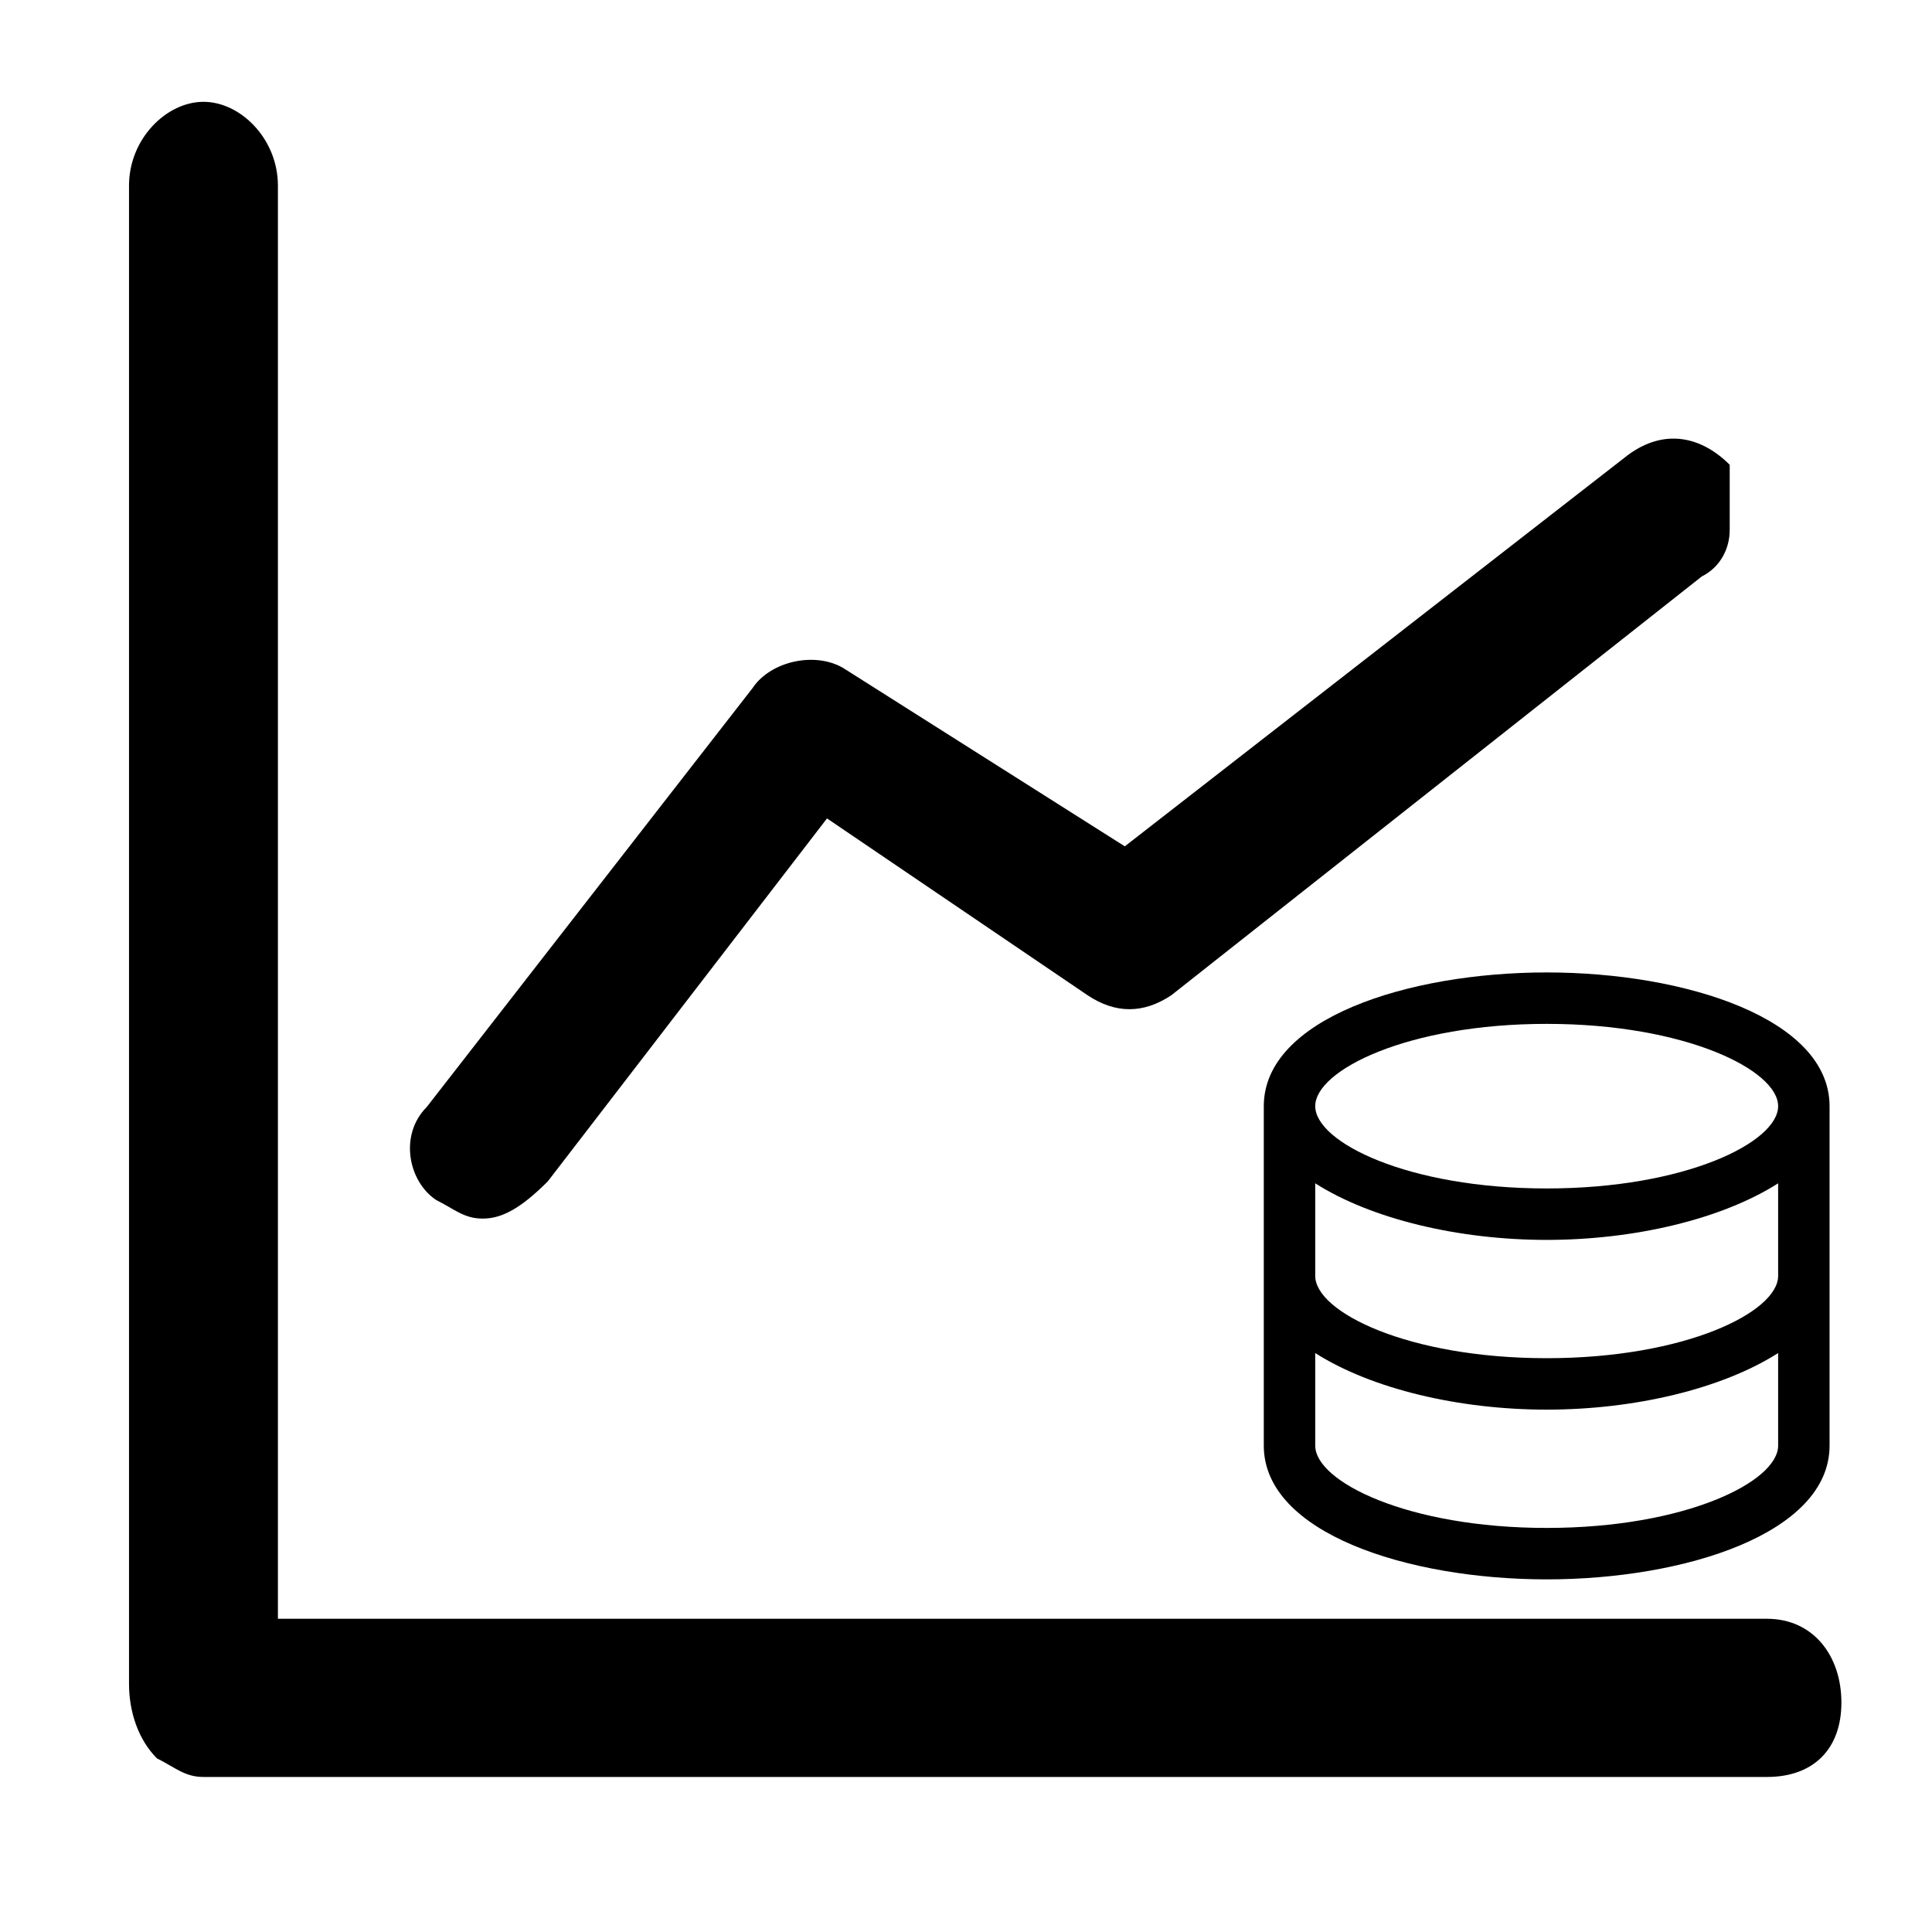
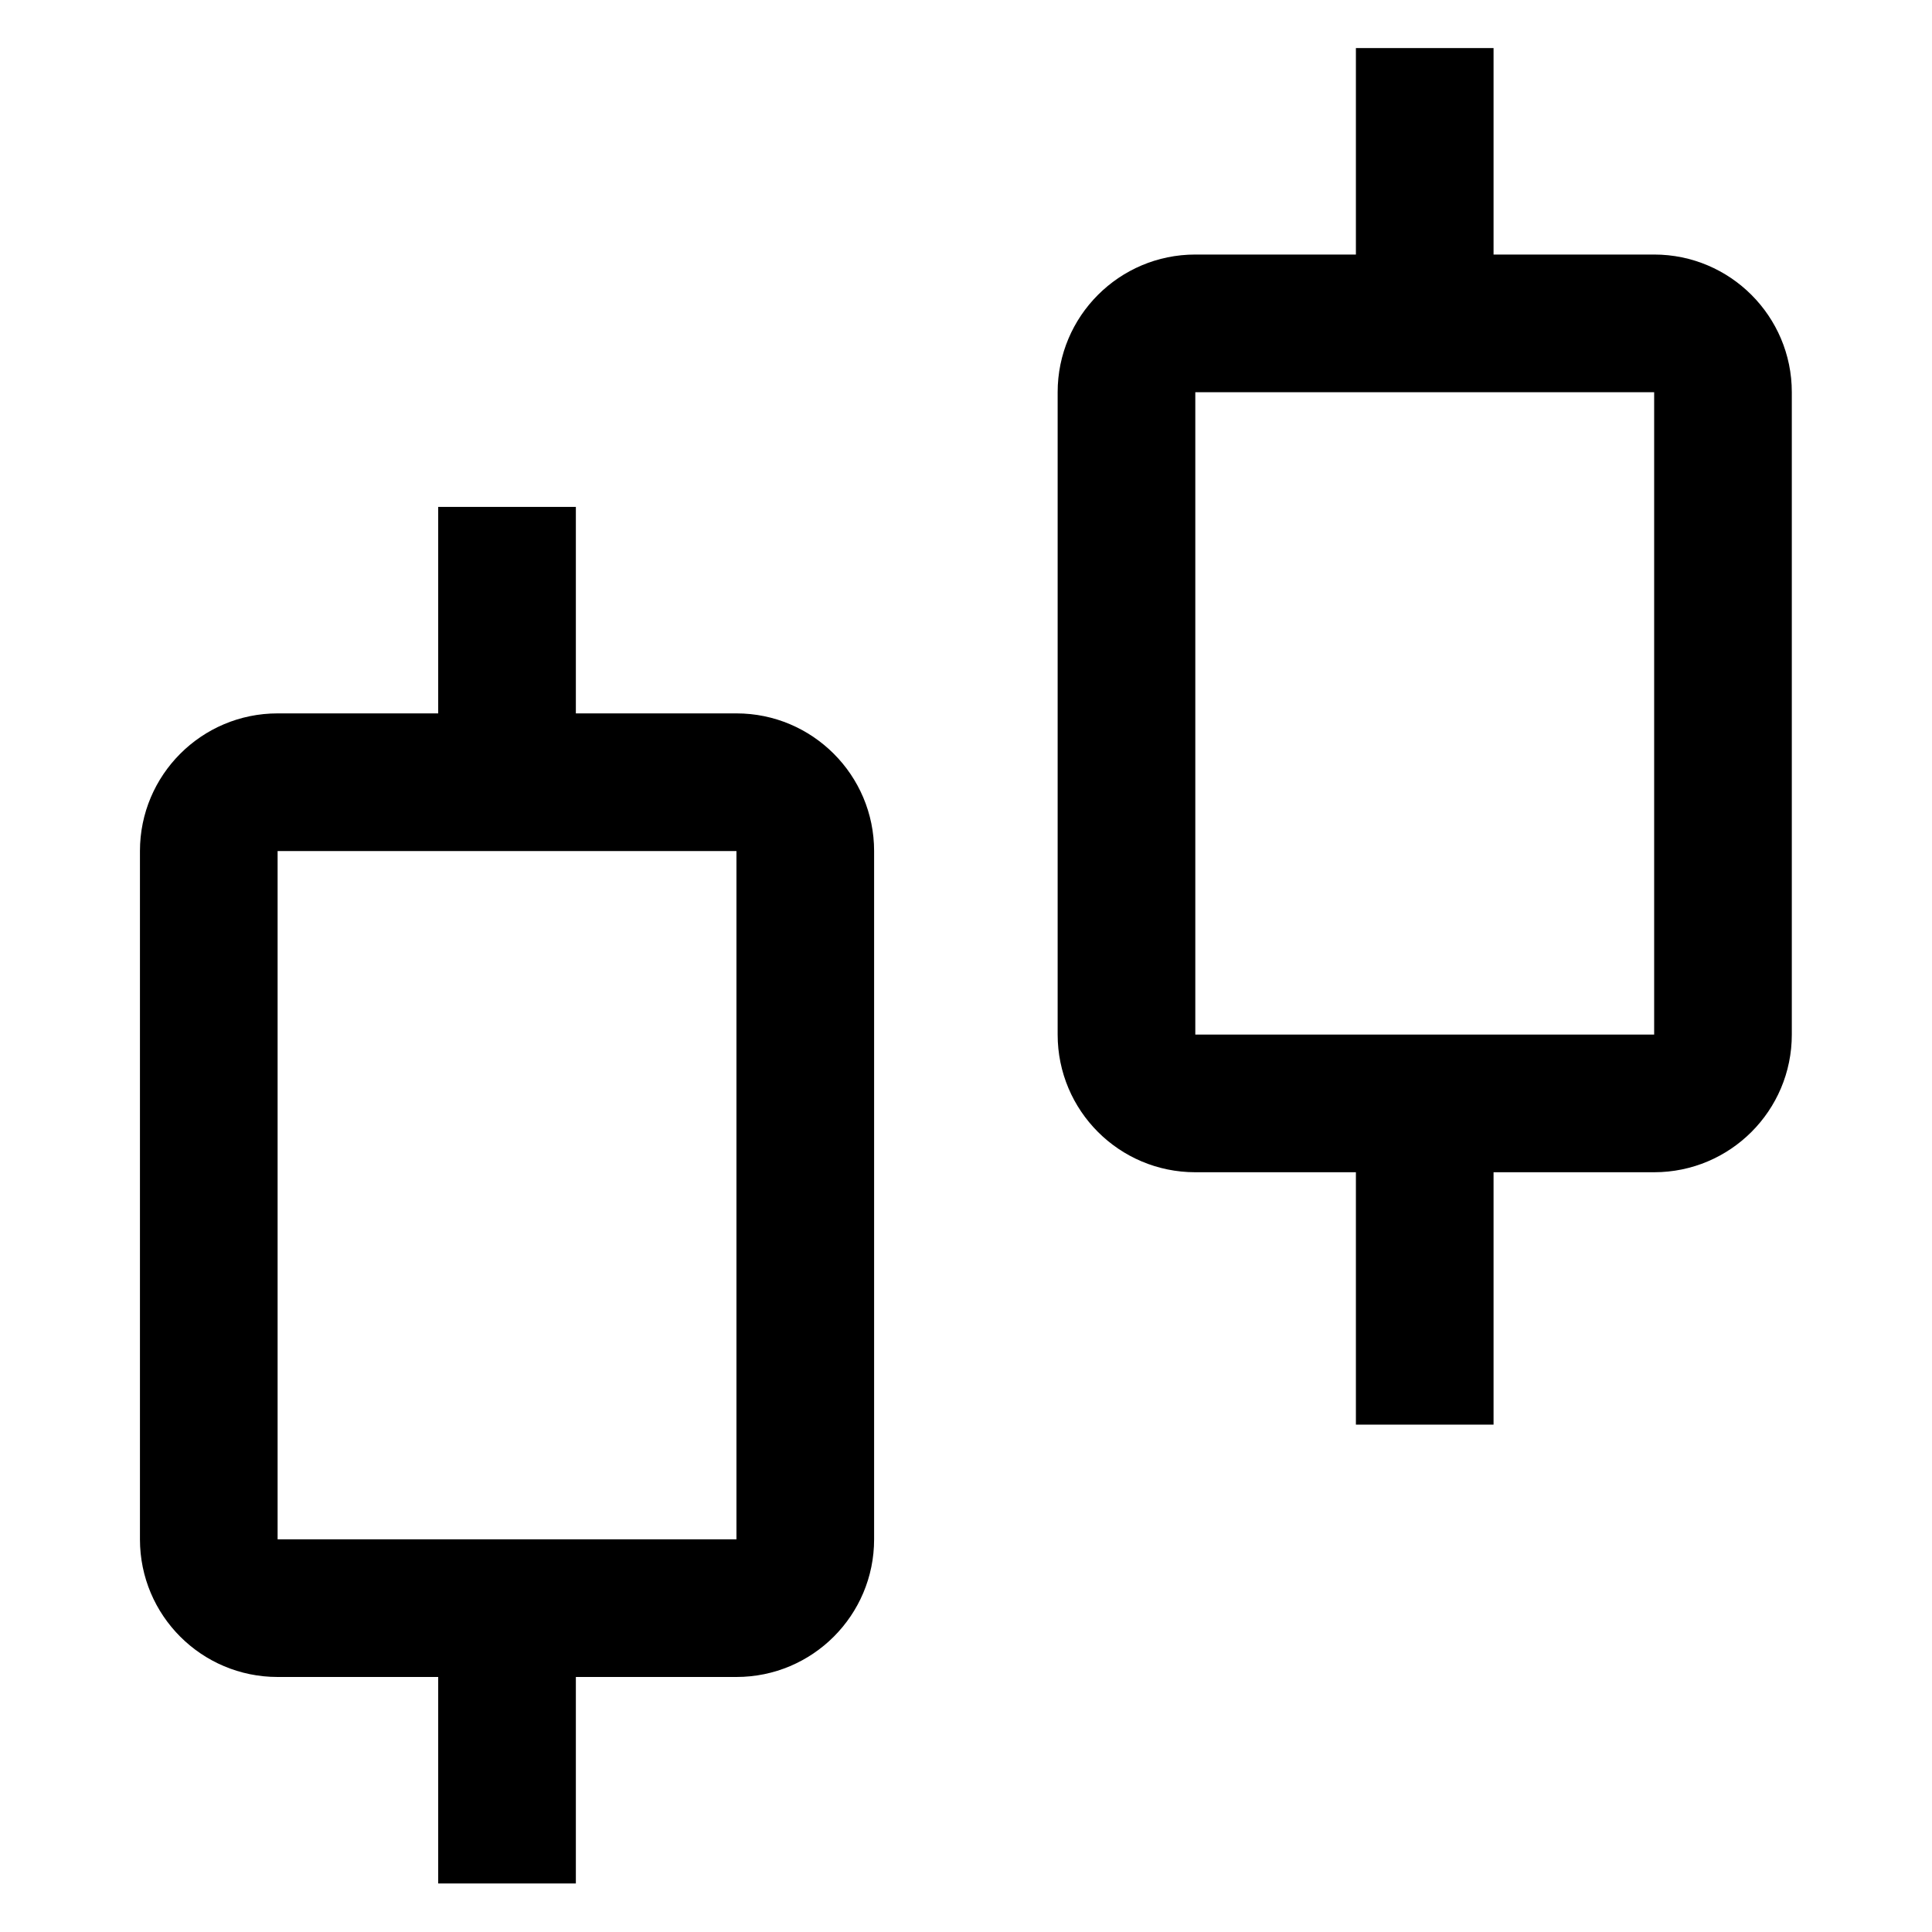
- <svg xmlns="http://www.w3.org/2000/svg" t="1691077323637" class="icon" viewBox="0 0 1024 1024" version="1.1" p-id="11014" width="200" height="200">
-   <path d="M78.249 892.503V98.36c0-14.797 14.797-29.599 29.599-29.599 14.797 0 29.588 14.802 29.588 29.599V867.84h804.014c14.797 0 29.599 14.802 29.599 29.599 0 14.802-14.802 29.594-29.599 29.594H107.848c-14.802 0-29.599-19.727-29.599-34.529z m0 0" p-id="11015" />
-   <path d="M107.848 941.829c-9.866 0-14.802-4.925-24.668-9.861-9.861-9.866-14.797-24.663-14.797-39.465V98.36c0-24.663 19.727-44.39 39.465-44.39 19.727 0 39.455 19.727 39.455 44.39v759.624h789.212c24.663 0 39.465 19.727 39.465 44.39s-14.802 39.455-39.465 39.455H107.848z m0-863.201c-9.866 0-14.802 9.866-14.802 19.727v794.148c0 4.936 4.936 14.802 9.866 19.732l4.936 4.925h828.672c9.866 0 14.802-9.861 14.802-19.727 0-9.866-4.936-19.732-14.802-19.732H122.639V98.36c0-9.861-4.931-19.732-14.792-19.732z m0 0" p-id="11016" />
-   <path d="M255.821 636.012c-4.936 0-9.866 0-14.802-4.936-14.797-9.861-14.797-24.663-9.861-34.529l172.636-221.962c4.936-9.866 14.802-9.866 19.738-9.866 4.925 0 9.861 0 14.797 4.936l152.909 98.652 271.293-212.101c4.936-4.925 9.866-4.925 19.727-4.925 9.866 0 14.802 4.925 19.732 9.861 4.936 4.936 4.936 9.866 4.936 19.727 0 4.936-4.936 14.802-9.861 14.802L610.97 517.632c-4.925 4.936-9.861 4.936-14.797 4.936-4.936 0-9.866 0-14.797-4.936L433.393 418.975l-157.844 207.165c-4.931 4.936-14.792 9.871-19.727 9.871z m0 0" p-id="11017" />
-   <path d="M255.821 645.878c-9.866 0-14.802-4.936-24.663-9.866-14.802-9.866-19.727-34.529-4.936-49.326l172.636-221.967c9.866-14.797 34.529-19.727 49.331-9.861l147.978 93.716 266.358-207.165c19.727-14.802 39.46-9.866 54.257 4.936v34.524c0 9.866-4.936 19.732-14.802 24.663l-281.155 221.967c-14.797 9.866-29.599 9.866-44.39 0L438.328 433.777 290.355 626.145c-14.807 14.802-24.668 19.732-34.534 19.732z m167.711-271.293c-4.936 0-9.866 0-9.866 4.936l-172.646 221.962c-4.925 4.936-4.925 14.802 4.936 19.732 4.936 4.925 14.802 4.925 19.732-4.936l162.77-212.101 157.839 103.583c4.936 4.936 9.866 4.936 14.802 0l286.09-221.967c4.936 0 4.936-4.936 4.936-9.861 0-4.936 0-4.936-4.936-9.866-4.936-4.936-14.797-9.866-19.727 0l-276.229 217.037-162.775-103.583c0-4.936 0-4.936-4.925-4.936z m0 0" p-id="11018" />
-   <path d="M819.773 515.415c-73.605 0-149.939 24.535-149.939 70.881v179.922c0 46.341 76.329 70.881 149.939 70.881 73.605 0 149.934-24.535 149.934-70.881V586.291c0-46.346-76.329-70.876-149.934-70.876z m122.675 250.803c0 19.082-49.07 43.617-122.675 43.617-73.605 0-122.675-24.535-122.675-43.617v-49.07c29.988 19.082 76.334 29.988 122.675 29.988s92.687-10.906 122.675-29.988v49.07z m0-89.964c0 19.087-49.07 43.617-122.675 43.617-73.605 0-122.675-24.535-122.675-43.617v-49.07c29.988 19.082 76.334 29.988 122.675 29.988s92.687-10.9 122.675-29.988v49.07z m-122.675-46.346c-73.605 0-122.675-24.535-122.675-43.617 0-19.082 49.07-43.617 122.675-43.617 73.605 0 122.675 24.535 122.675 43.617 0 19.087-49.07 43.617-122.675 43.617z m0 0" p-id="11019" />
+ <svg xmlns="http://www.w3.org/2000/svg" width="16" height="16" viewBox="0 0 16 16" fill="none">
+   <path d="M12.369 2.108H13.699C14.328 2.108 14.839 2.619 14.839 3.248V8.568C14.839 9.198 14.328 9.708 13.699 9.708H12.369V11.798H11.229V9.708H9.899C9.269 9.708 8.759 9.198 8.759 8.568V3.248C8.759 2.619 9.269 2.108 9.899 2.108H11.229V0.398H12.369V2.108ZM4.769 5.908H6.099C6.728 5.908 7.239 6.419 7.239 7.048V12.748C7.239 13.378 6.728 13.888 6.099 13.888H4.769V15.598H3.629V13.888H2.299C1.669 13.888 1.159 13.378 1.159 12.748V7.048C1.159 6.419 1.669 5.908 2.299 5.908H3.629V4.198H4.769V5.908ZM2.299 7.048V12.748H6.099V7.048H2.299ZM9.899 3.248V8.568H13.699V3.248H9.899Z" fill="black" />
</svg>
